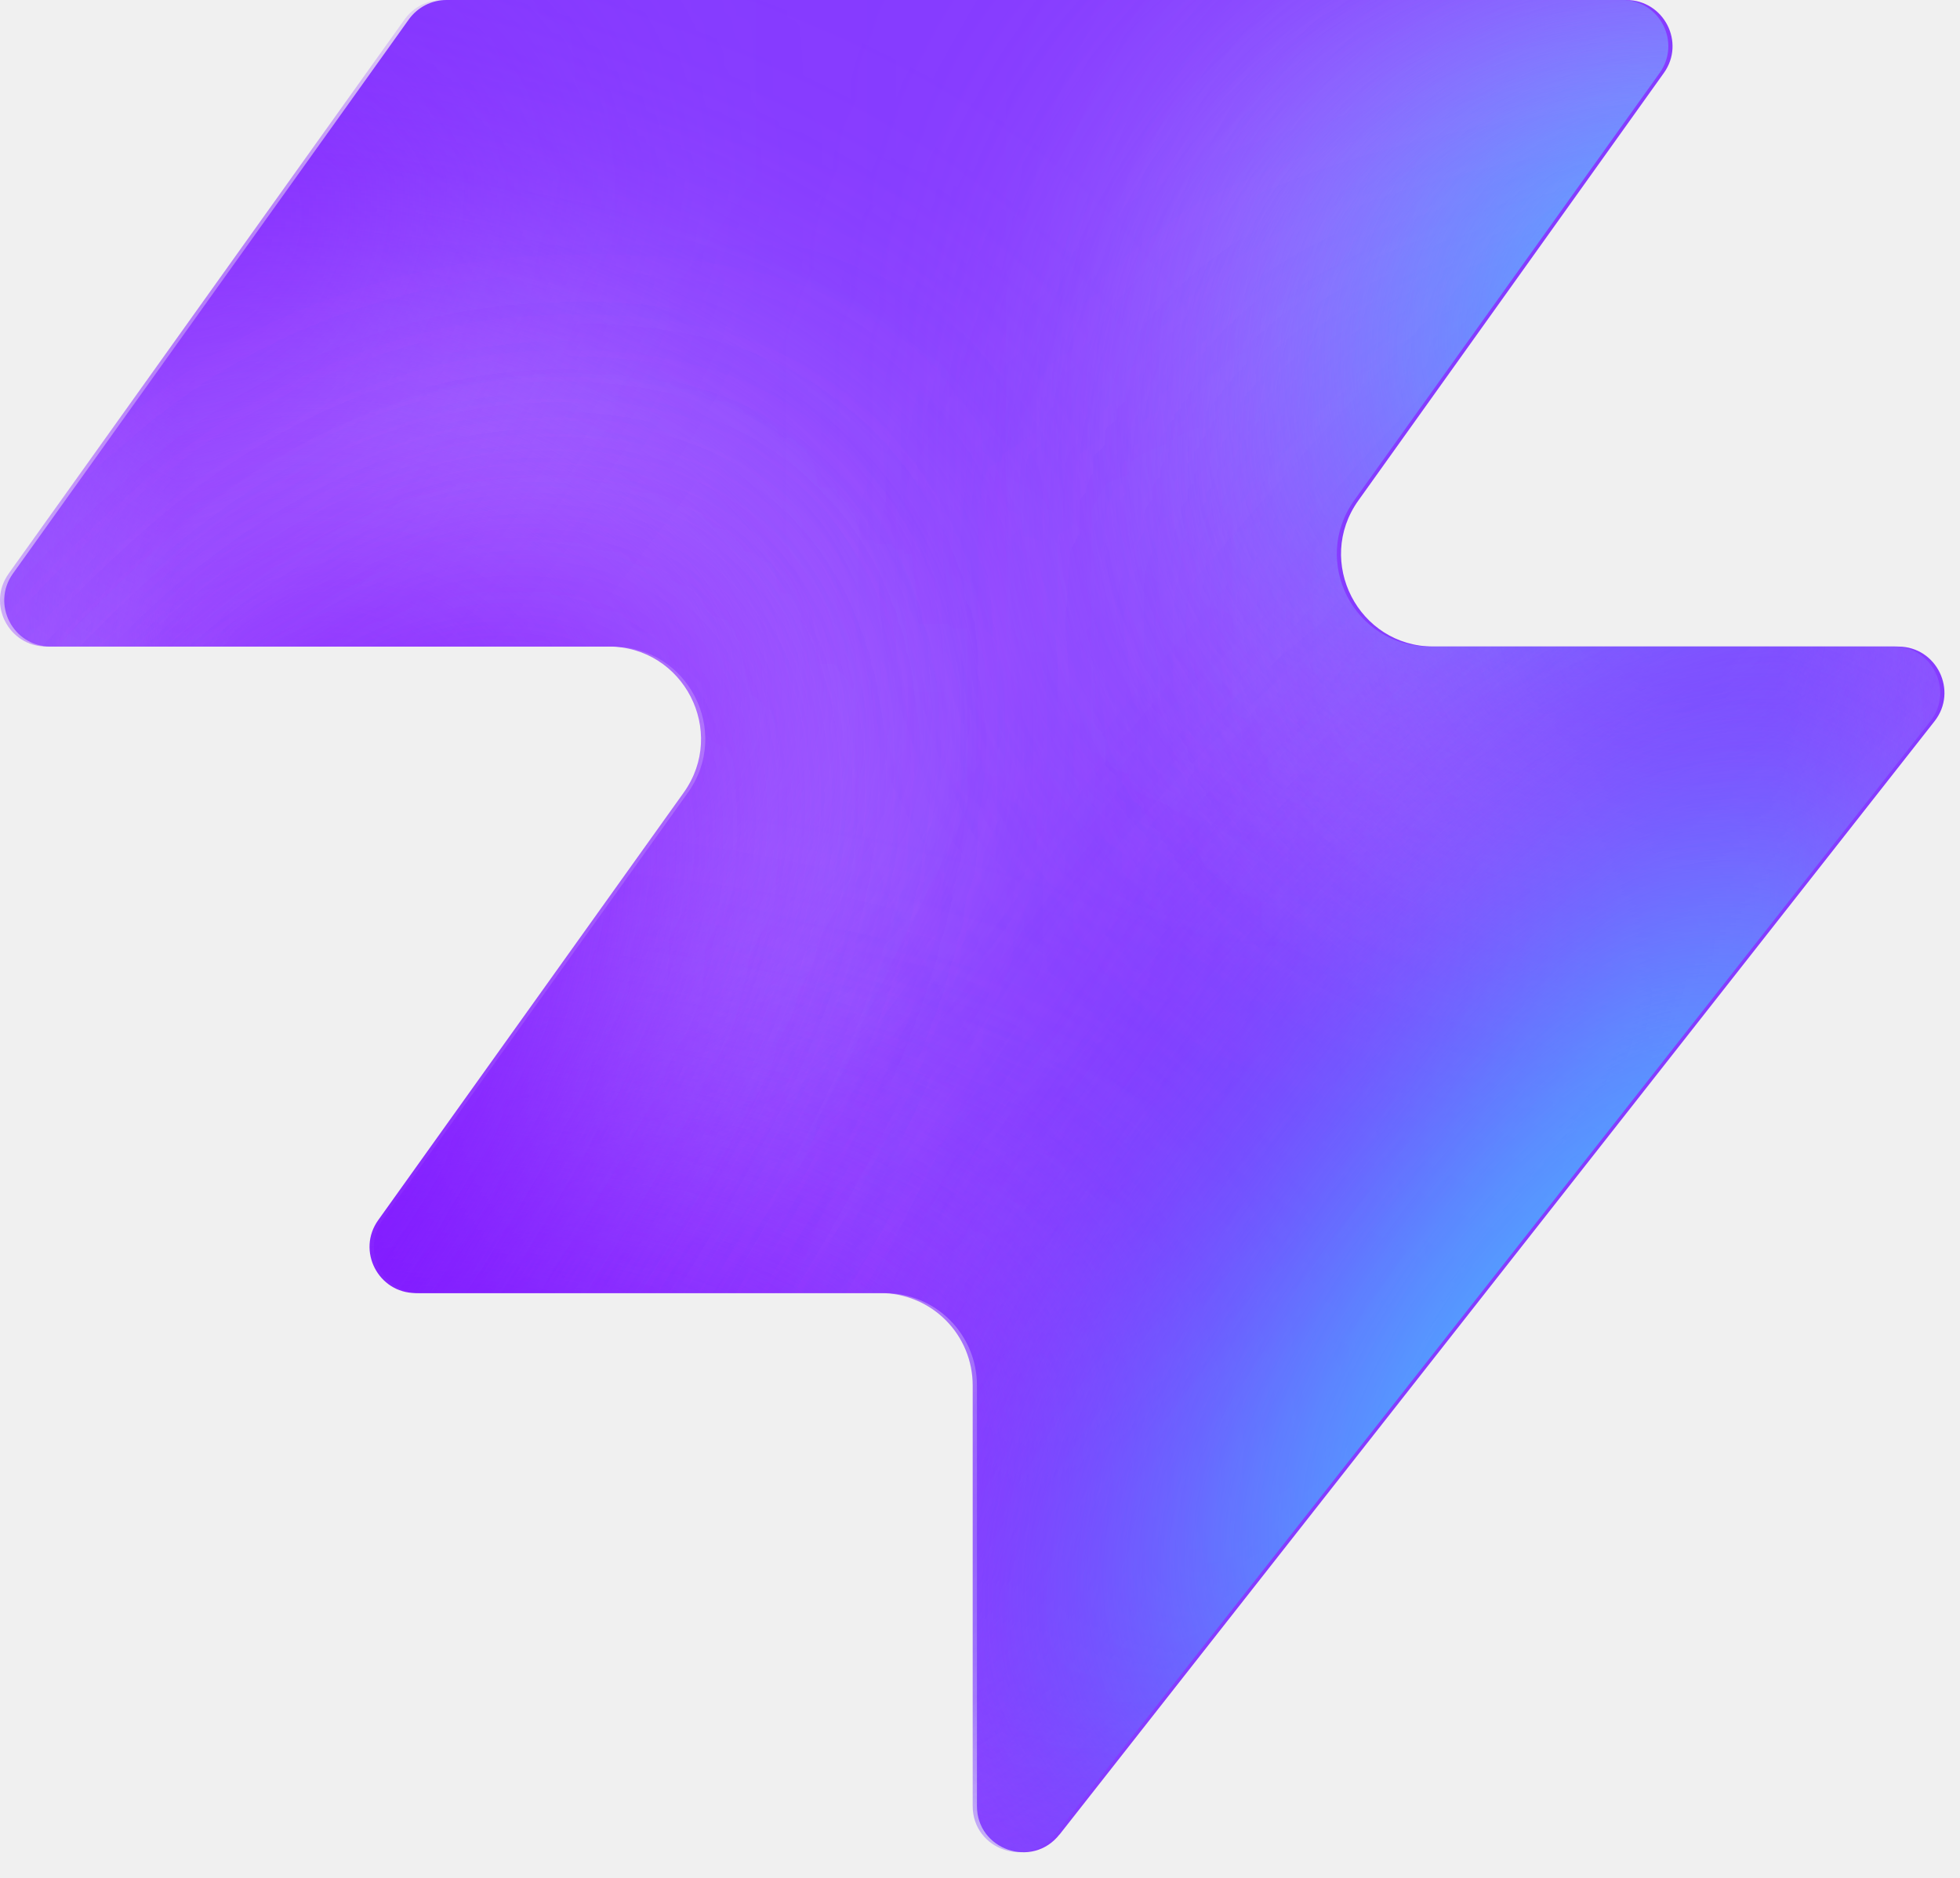
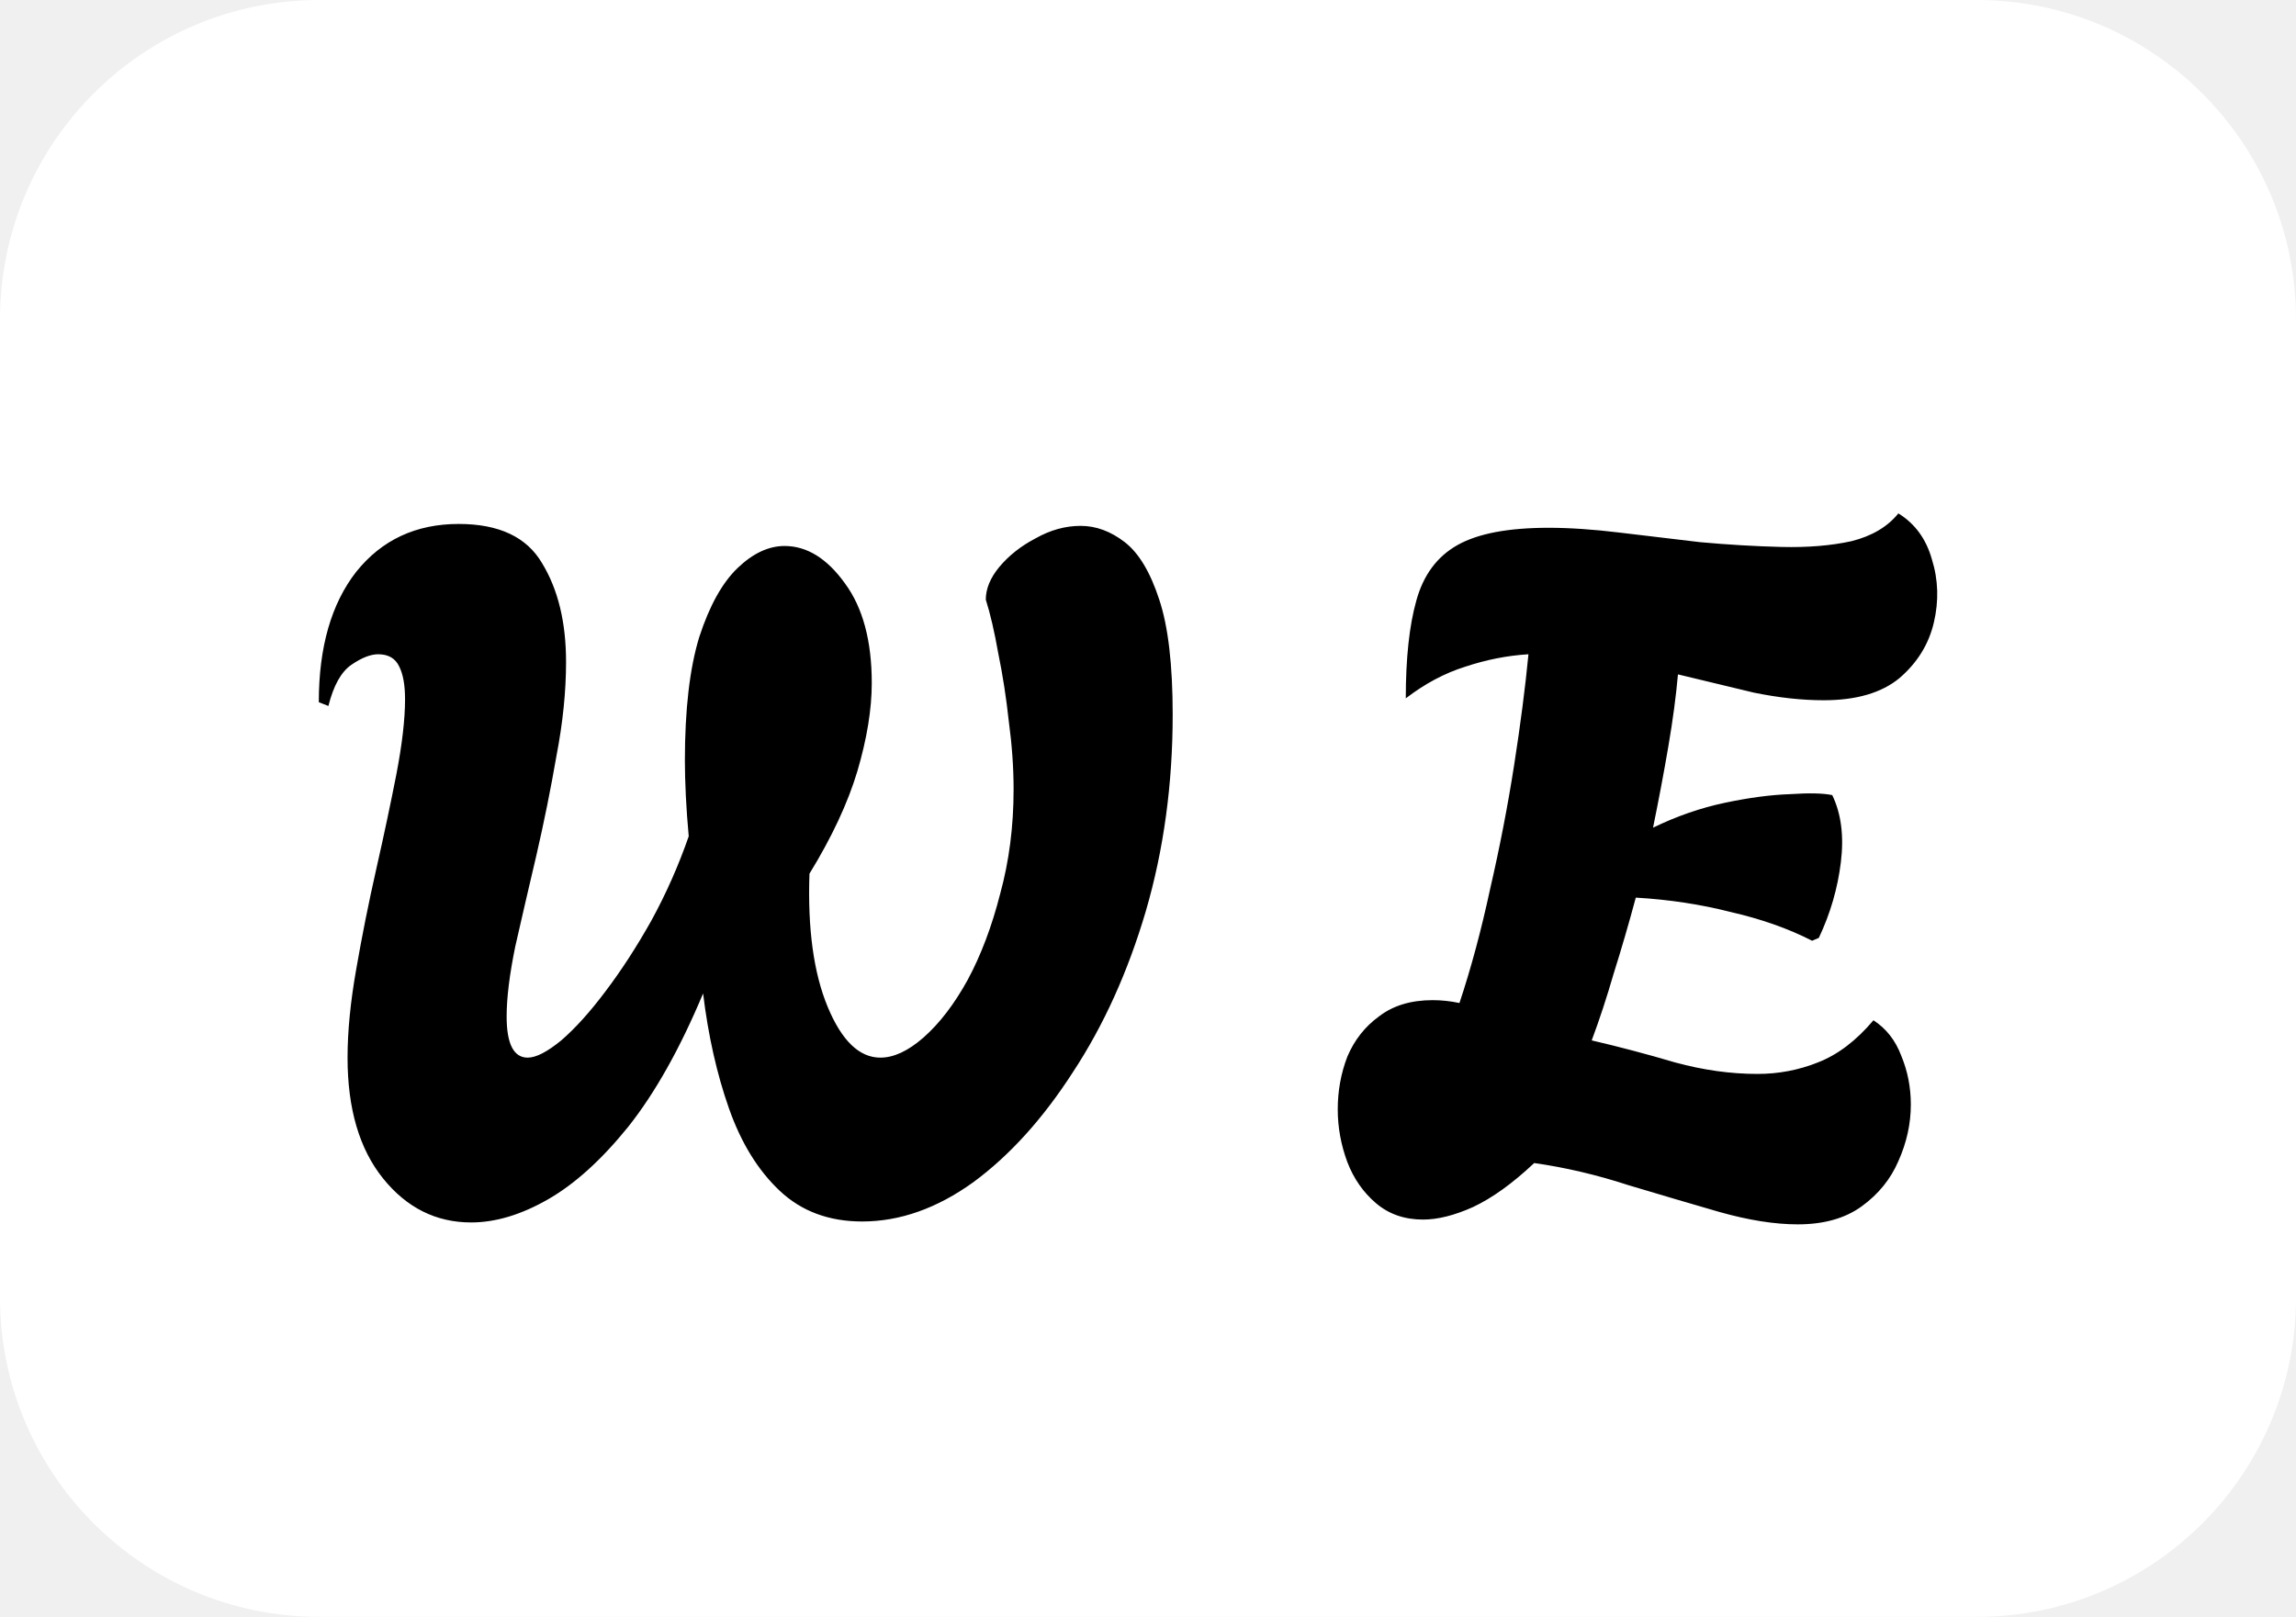
- <svg xmlns="http://www.w3.org/2000/svg" width="48" height="46" fill="none" viewBox="0 0 48 46">
-   <path fill="#863bff" d="M25.946 44.938c-.664.845-2.021.375-2.021-.698V33.937a2.26 2.26 0 0 0-2.262-2.262H10.287c-.92 0-1.456-1.04-.92-1.788l7.48-10.471c1.07-1.497 0-3.578-1.842-3.578H1.237c-.92 0-1.456-1.04-.92-1.788L10.013.474c.214-.297.556-.474.92-.474h28.894c.92 0 1.456 1.04.92 1.788l-7.48 10.471c-1.07 1.498 0 3.579 1.842 3.579h11.377c.943 0 1.473 1.088.89 1.83L25.947 44.94z" style="fill:#863bff;fill:color(display-p3 .525 .23 1);fill-opacity:1" />
-   <mask id="a" width="48" height="46" x="0" y="0" maskUnits="userSpaceOnUse" style="mask-type:alpha">
-     <path fill="#000" d="M25.842 44.938c-.664.844-2.021.375-2.021-.698V33.937a2.26 2.26 0 0 0-2.262-2.262H10.183c-.92 0-1.456-1.04-.92-1.788l7.48-10.471c1.07-1.498 0-3.579-1.842-3.579H1.133c-.92 0-1.456-1.04-.92-1.787L9.91.473c.214-.297.556-.474.92-.474h28.894c.92 0 1.456 1.04.92 1.788l-7.48 10.471c-1.07 1.498 0 3.578 1.842 3.578h11.377c.943 0 1.473 1.088.89 1.832L25.843 44.94z" style="fill:#000;fill-opacity:1" />
-   </mask>
-   <g mask="url(#a)">
-     <g filter="url(#b)">
-       <ellipse cx="5.508" cy="14.704" fill="#ede6ff" rx="5.508" ry="14.704" style="fill:#ede6ff;fill:color(display-p3 .927 .903 1);fill-opacity:1" transform="matrix(.00324 1 1 -.00324 -4.47 31.516)" />
-     </g>
-     <g filter="url(#c)">
-       <ellipse cx="10.399" cy="29.851" fill="#ede6ff" rx="10.399" ry="29.851" style="fill:#ede6ff;fill:color(display-p3 .927 .903 1);fill-opacity:1" transform="matrix(.00324 1 1 -.00324 -39.328 7.883)" />
-     </g>
-     <g filter="url(#d)">
-       <ellipse cx="5.508" cy="30.487" fill="#7e14ff" rx="5.508" ry="30.487" style="fill:#7e14ff;fill:color(display-p3 .492 .077 1);fill-opacity:1" transform="rotate(89.814 -25.913 -14.639)scale(1 -1)" />
-     </g>
-     <g filter="url(#e)">
-       <ellipse cx="5.508" cy="30.599" fill="#7e14ff" rx="5.508" ry="30.599" style="fill:#7e14ff;fill:color(display-p3 .492 .077 1);fill-opacity:1" transform="rotate(89.814 -32.644 -3.334)scale(1 -1)" />
-     </g>
-     <g filter="url(#f)">
-       <ellipse cx="5.508" cy="30.599" fill="#7e14ff" rx="5.508" ry="30.599" style="fill:#7e14ff;fill:color(display-p3 .492 .077 1);fill-opacity:1" transform="matrix(.00324 1 1 -.00324 -34.34 30.47)" />
-     </g>
-     <g filter="url(#g)">
-       <ellipse cx="14.072" cy="22.078" fill="#ede6ff" rx="14.072" ry="22.078" style="fill:#ede6ff;fill:color(display-p3 .927 .903 1);fill-opacity:1" transform="rotate(93.35 24.506 48.493)scale(-1 1)" />
-     </g>
-     <g filter="url(#h)">
-       <ellipse cx="3.47" cy="21.501" fill="#7e14ff" rx="3.47" ry="21.501" style="fill:#7e14ff;fill:color(display-p3 .492 .077 1);fill-opacity:1" transform="rotate(89.009 28.708 47.59)scale(-1 1)" />
-     </g>
-     <g filter="url(#i)">
-       <ellipse cx="3.47" cy="21.501" fill="#7e14ff" rx="3.47" ry="21.501" style="fill:#7e14ff;fill:color(display-p3 .492 .077 1);fill-opacity:1" transform="rotate(89.009 28.708 47.59)scale(-1 1)" />
-     </g>
-     <g filter="url(#j)">
-       <ellipse cx=".387" cy="8.972" fill="#7e14ff" rx="4.407" ry="29.108" style="fill:#7e14ff;fill:color(display-p3 .492 .077 1);fill-opacity:1" transform="rotate(39.51 .387 8.972)" />
-     </g>
-     <g filter="url(#k)">
-       <ellipse cx="47.523" cy="-6.092" fill="#7e14ff" rx="4.407" ry="29.108" style="fill:#7e14ff;fill:color(display-p3 .492 .077 1);fill-opacity:1" transform="rotate(37.892 47.523 -6.092)" />
-     </g>
-     <g filter="url(#l)">
-       <ellipse cx="41.412" cy="6.333" fill="#47bfff" rx="5.971" ry="9.665" style="fill:#47bfff;fill:color(display-p3 .28 .748 1);fill-opacity:1" transform="rotate(37.892 41.412 6.333)" />
-     </g>
-     <g filter="url(#m)">
-       <ellipse cx="-1.879" cy="38.332" fill="#7e14ff" rx="4.407" ry="29.108" style="fill:#7e14ff;fill:color(display-p3 .492 .077 1);fill-opacity:1" transform="rotate(37.892 -1.88 38.332)" />
-     </g>
-     <g filter="url(#n)">
-       <ellipse cx="-1.879" cy="38.332" fill="#7e14ff" rx="4.407" ry="29.108" style="fill:#7e14ff;fill:color(display-p3 .492 .077 1);fill-opacity:1" transform="rotate(37.892 -1.88 38.332)" />
-     </g>
-     <g filter="url(#o)">
-       <ellipse cx="35.651" cy="29.907" fill="#7e14ff" rx="4.407" ry="29.108" style="fill:#7e14ff;fill:color(display-p3 .492 .077 1);fill-opacity:1" transform="rotate(37.892 35.651 29.907)" />
-     </g>
-     <g filter="url(#p)">
-       <ellipse cx="38.418" cy="32.4" fill="#47bfff" rx="5.971" ry="15.297" style="fill:#47bfff;fill:color(display-p3 .28 .748 1);fill-opacity:1" transform="rotate(37.892 38.418 32.4)" />
-     </g>
-   </g>
-   <defs>
-     <filter id="b" width="60.045" height="41.654" x="-19.77" y="16.149" color-interpolation-filters="sRGB" filterUnits="userSpaceOnUse">
-       <feFlood flood-opacity="0" result="BackgroundImageFix" />
-       <feBlend in="SourceGraphic" in2="BackgroundImageFix" result="shape" />
-       <feGaussianBlur result="effect1_foregroundBlur_2002_17158" stdDeviation="7.659" />
-     </filter>
-     <filter id="c" width="90.34" height="51.437" x="-54.613" y="-7.533" color-interpolation-filters="sRGB" filterUnits="userSpaceOnUse">
-       <feFlood flood-opacity="0" result="BackgroundImageFix" />
-       <feBlend in="SourceGraphic" in2="BackgroundImageFix" result="shape" />
-       <feGaussianBlur result="effect1_foregroundBlur_2002_17158" stdDeviation="7.659" />
-     </filter>
-     <filter id="d" width="79.355" height="29.4" x="-49.64" y="2.03" color-interpolation-filters="sRGB" filterUnits="userSpaceOnUse">
-       <feFlood flood-opacity="0" result="BackgroundImageFix" />
-       <feBlend in="SourceGraphic" in2="BackgroundImageFix" result="shape" />
-       <feGaussianBlur result="effect1_foregroundBlur_2002_17158" stdDeviation="4.596" />
-     </filter>
-     <filter id="e" width="79.579" height="29.4" x="-45.045" y="20.029" color-interpolation-filters="sRGB" filterUnits="userSpaceOnUse">
-       <feFlood flood-opacity="0" result="BackgroundImageFix" />
-       <feBlend in="SourceGraphic" in2="BackgroundImageFix" result="shape" />
-       <feGaussianBlur result="effect1_foregroundBlur_2002_17158" stdDeviation="4.596" />
-     </filter>
-     <filter id="f" width="79.579" height="29.4" x="-43.513" y="21.178" color-interpolation-filters="sRGB" filterUnits="userSpaceOnUse">
-       <feFlood flood-opacity="0" result="BackgroundImageFix" />
-       <feBlend in="SourceGraphic" in2="BackgroundImageFix" result="shape" />
-       <feGaussianBlur result="effect1_foregroundBlur_2002_17158" stdDeviation="4.596" />
-     </filter>
-     <filter id="g" width="74.749" height="58.852" x="15.756" y="-17.901" color-interpolation-filters="sRGB" filterUnits="userSpaceOnUse">
-       <feFlood flood-opacity="0" result="BackgroundImageFix" />
-       <feBlend in="SourceGraphic" in2="BackgroundImageFix" result="shape" />
-       <feGaussianBlur result="effect1_foregroundBlur_2002_17158" stdDeviation="7.659" />
-     </filter>
-     <filter id="h" width="61.377" height="25.362" x="23.548" y="2.284" color-interpolation-filters="sRGB" filterUnits="userSpaceOnUse">
-       <feFlood flood-opacity="0" result="BackgroundImageFix" />
-       <feBlend in="SourceGraphic" in2="BackgroundImageFix" result="shape" />
-       <feGaussianBlur result="effect1_foregroundBlur_2002_17158" stdDeviation="4.596" />
-     </filter>
-     <filter id="i" width="61.377" height="25.362" x="23.548" y="2.284" color-interpolation-filters="sRGB" filterUnits="userSpaceOnUse">
-       <feFlood flood-opacity="0" result="BackgroundImageFix" />
-       <feBlend in="SourceGraphic" in2="BackgroundImageFix" result="shape" />
-       <feGaussianBlur result="effect1_foregroundBlur_2002_17158" stdDeviation="4.596" />
-     </filter>
-     <filter id="j" width="56.045" height="63.649" x="-27.636" y="-22.853" color-interpolation-filters="sRGB" filterUnits="userSpaceOnUse">
-       <feFlood flood-opacity="0" result="BackgroundImageFix" />
-       <feBlend in="SourceGraphic" in2="BackgroundImageFix" result="shape" />
-       <feGaussianBlur result="effect1_foregroundBlur_2002_17158" stdDeviation="4.596" />
-     </filter>
-     <filter id="k" width="54.814" height="64.646" x="20.116" y="-38.415" color-interpolation-filters="sRGB" filterUnits="userSpaceOnUse">
-       <feFlood flood-opacity="0" result="BackgroundImageFix" />
-       <feBlend in="SourceGraphic" in2="BackgroundImageFix" result="shape" />
-       <feGaussianBlur result="effect1_foregroundBlur_2002_17158" stdDeviation="4.596" />
-     </filter>
-     <filter id="l" width="33.541" height="35.313" x="24.641" y="-11.323" color-interpolation-filters="sRGB" filterUnits="userSpaceOnUse">
-       <feFlood flood-opacity="0" result="BackgroundImageFix" />
-       <feBlend in="SourceGraphic" in2="BackgroundImageFix" result="shape" />
-       <feGaussianBlur result="effect1_foregroundBlur_2002_17158" stdDeviation="4.596" />
-     </filter>
-     <filter id="m" width="54.814" height="64.646" x="-29.286" y="6.009" color-interpolation-filters="sRGB" filterUnits="userSpaceOnUse">
-       <feFlood flood-opacity="0" result="BackgroundImageFix" />
-       <feBlend in="SourceGraphic" in2="BackgroundImageFix" result="shape" />
-       <feGaussianBlur result="effect1_foregroundBlur_2002_17158" stdDeviation="4.596" />
-     </filter>
-     <filter id="n" width="54.814" height="64.646" x="-29.286" y="6.009" color-interpolation-filters="sRGB" filterUnits="userSpaceOnUse">
-       <feFlood flood-opacity="0" result="BackgroundImageFix" />
-       <feBlend in="SourceGraphic" in2="BackgroundImageFix" result="shape" />
-       <feGaussianBlur result="effect1_foregroundBlur_2002_17158" stdDeviation="4.596" />
-     </filter>
-     <filter id="o" width="54.814" height="64.646" x="8.244" y="-2.416" color-interpolation-filters="sRGB" filterUnits="userSpaceOnUse">
-       <feFlood flood-opacity="0" result="BackgroundImageFix" />
-       <feBlend in="SourceGraphic" in2="BackgroundImageFix" result="shape" />
-       <feGaussianBlur result="effect1_foregroundBlur_2002_17158" stdDeviation="4.596" />
-     </filter>
-     <filter id="p" width="39.409" height="43.623" x="18.713" y="10.588" color-interpolation-filters="sRGB" filterUnits="userSpaceOnUse">
-       <feFlood flood-opacity="0" result="BackgroundImageFix" />
-       <feBlend in="SourceGraphic" in2="BackgroundImageFix" result="shape" />
-       <feGaussianBlur result="effect1_foregroundBlur_2002_17158" stdDeviation="4.596" />
-     </filter>
-   </defs>
+ <svg xmlns="http://www.w3.org/2000/svg" width="115" height="81" viewBox="0 0 115 81" fill="none">
+   <rect width="115" height="81" rx="16" fill="white" />
+   <path d="M23.6 61.24C21.84 61.24 20.368 60.504 19.184 59.032C18 57.56 17.408 55.544 17.408 52.984C17.408 51.672 17.552 50.2 17.84 48.568C18.128 46.904 18.464 45.224 18.848 43.528C19.232 41.832 19.568 40.248 19.856 38.776C20.144 37.272 20.288 36.024 20.288 35.032C20.288 34.328 20.192 33.784 20 33.4C19.808 32.984 19.456 32.776 18.944 32.776C18.56 32.776 18.112 32.952 17.6 33.304C17.088 33.656 16.704 34.344 16.448 35.368L15.968 35.176C15.968 32.424 16.592 30.248 17.84 28.648C19.12 27.048 20.832 26.248 22.976 26.248C24.992 26.248 26.384 26.904 27.152 28.216C27.952 29.528 28.352 31.176 28.352 33.16C28.352 34.632 28.192 36.2 27.872 37.864C27.584 39.528 27.248 41.192 26.864 42.856C26.48 44.488 26.128 46.008 25.808 47.416C25.52 48.824 25.376 49.992 25.376 50.92C25.376 52.296 25.728 52.984 26.432 52.984C26.848 52.984 27.408 52.696 28.112 52.12C28.816 51.512 29.552 50.696 30.32 49.672C31.12 48.616 31.888 47.432 32.624 46.12C33.36 44.776 33.984 43.368 34.496 41.896C34.432 41.192 34.384 40.52 34.352 39.88C34.32 39.208 34.304 38.616 34.304 38.104C34.304 35.544 34.544 33.48 35.024 31.912C35.536 30.344 36.176 29.192 36.944 28.456C37.712 27.72 38.496 27.352 39.296 27.352C40.416 27.352 41.424 27.976 42.32 29.224C43.216 30.44 43.664 32.104 43.664 34.216C43.664 35.528 43.424 37 42.944 38.632C42.464 40.232 41.664 41.944 40.544 43.768C40.448 46.52 40.752 48.744 41.456 50.44C42.16 52.136 43.04 52.984 44.096 52.984C44.768 52.984 45.488 52.648 46.256 51.976C47.056 51.272 47.792 50.312 48.464 49.096C49.136 47.848 49.68 46.408 50.096 44.776C50.544 43.144 50.768 41.4 50.768 39.544C50.768 38.456 50.688 37.32 50.528 36.136C50.4 34.952 50.224 33.816 50 32.728C49.808 31.64 49.6 30.744 49.376 30.04C49.376 29.496 49.6 28.952 50.048 28.408C50.528 27.832 51.136 27.352 51.872 26.968C52.608 26.552 53.36 26.344 54.128 26.344C54.896 26.344 55.632 26.616 56.336 27.16C57.04 27.704 57.616 28.664 58.064 30.04C58.512 31.384 58.736 33.304 58.736 35.8C58.736 39.288 58.288 42.568 57.392 45.64C56.496 48.68 55.28 51.368 53.744 53.704C52.24 56.04 50.576 57.88 48.752 59.224C46.928 60.536 45.072 61.192 43.184 61.192C41.52 61.192 40.144 60.68 39.056 59.656C37.968 58.632 37.12 57.256 36.512 55.528C35.904 53.8 35.472 51.88 35.216 49.768C34.064 52.52 32.816 54.744 31.472 56.44C30.128 58.104 28.784 59.32 27.44 60.088C26.096 60.856 24.816 61.24 23.6 61.24ZM90.764 47.128C89.58 46.52 88.22 46.04 86.684 45.688C85.18 45.304 83.596 45.064 81.932 44.968C81.58 46.28 81.212 47.544 80.828 48.76C80.476 49.976 80.108 51.096 79.724 52.12C81.1 52.44 82.492 52.808 83.9 53.224C85.308 53.608 86.684 53.8 88.028 53.8C89.084 53.8 90.092 53.608 91.052 53.224C92.044 52.84 92.972 52.136 93.836 51.112C94.476 51.528 94.94 52.12 95.228 52.888C95.548 53.656 95.708 54.472 95.708 55.336C95.708 56.296 95.5 57.24 95.084 58.168C94.7 59.064 94.092 59.816 93.26 60.424C92.428 61.032 91.356 61.336 90.044 61.336C88.892 61.336 87.58 61.128 86.108 60.712C84.668 60.296 83.148 59.848 81.548 59.368C79.98 58.856 78.412 58.488 76.844 58.264C75.756 59.288 74.732 60.024 73.772 60.472C72.844 60.888 72.012 61.096 71.276 61.096C70.348 61.096 69.564 60.824 68.924 60.28C68.284 59.736 67.804 59.048 67.484 58.216C67.164 57.352 67.004 56.472 67.004 55.576C67.004 54.648 67.164 53.768 67.484 52.936C67.836 52.104 68.364 51.432 69.068 50.92C69.772 50.376 70.668 50.104 71.756 50.104C72.204 50.104 72.652 50.152 73.1 50.248C73.676 48.52 74.188 46.616 74.636 44.536C75.116 42.456 75.516 40.392 75.836 38.344C76.156 36.296 76.396 34.44 76.556 32.776C75.5 32.84 74.444 33.048 73.388 33.4C72.364 33.72 71.372 34.248 70.412 34.984C70.412 32.968 70.588 31.336 70.94 30.088C71.292 28.808 71.98 27.88 73.004 27.304C74.028 26.728 75.548 26.44 77.564 26.44C78.62 26.44 79.804 26.52 81.116 26.68C82.428 26.84 83.772 27 85.148 27.16C86.556 27.288 87.916 27.368 89.228 27.4C90.54 27.432 91.708 27.336 92.732 27.112C93.756 26.856 94.54 26.392 95.084 25.72C95.916 26.232 96.476 27 96.764 28.024C97.084 29.048 97.116 30.104 96.86 31.192C96.604 32.28 96.028 33.208 95.132 33.976C94.236 34.712 92.972 35.08 91.34 35.08C90.252 35.08 89.084 34.952 87.836 34.696C86.62 34.408 85.356 34.104 84.044 33.784C83.948 34.872 83.788 36.072 83.564 37.384C83.34 38.696 83.084 40.056 82.796 41.464C83.98 40.888 85.18 40.472 86.396 40.216C87.612 39.96 88.7 39.816 89.66 39.784C90.62 39.72 91.324 39.736 91.772 39.832C92.22 40.76 92.364 41.88 92.204 43.192C92.044 44.504 91.676 45.768 91.1 46.984L90.764 47.128Z" fill="black" />
</svg>
